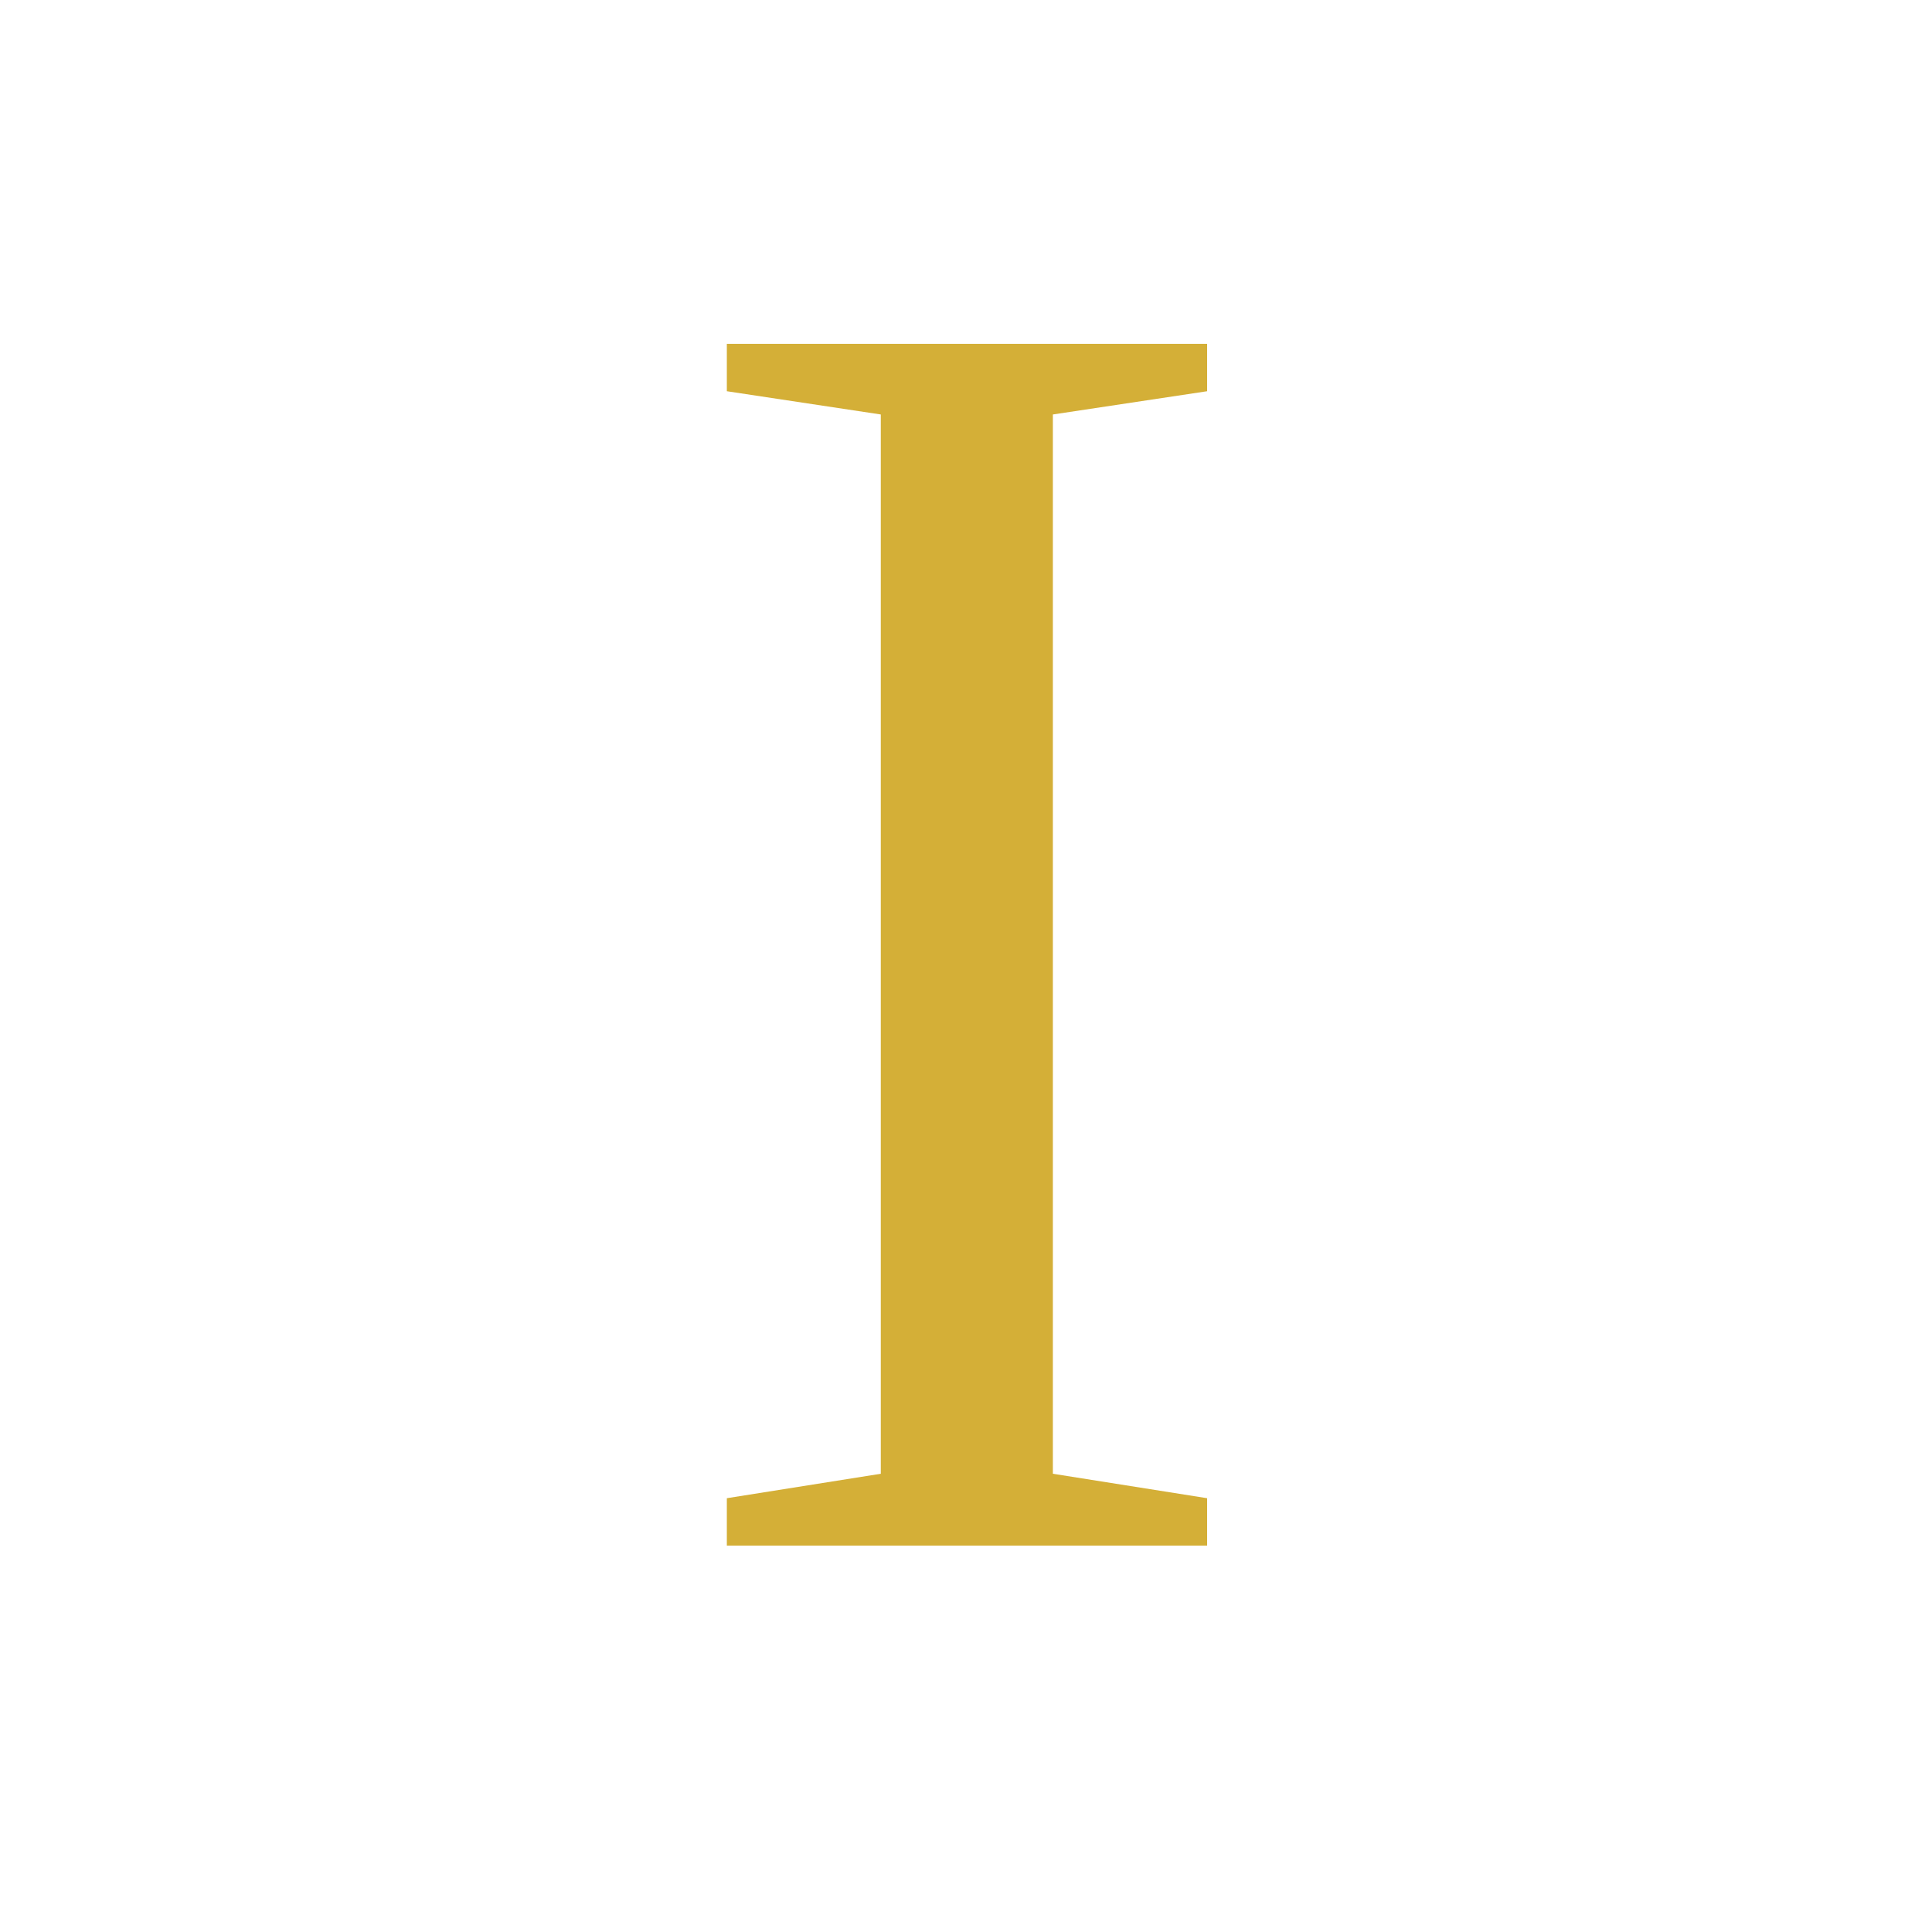
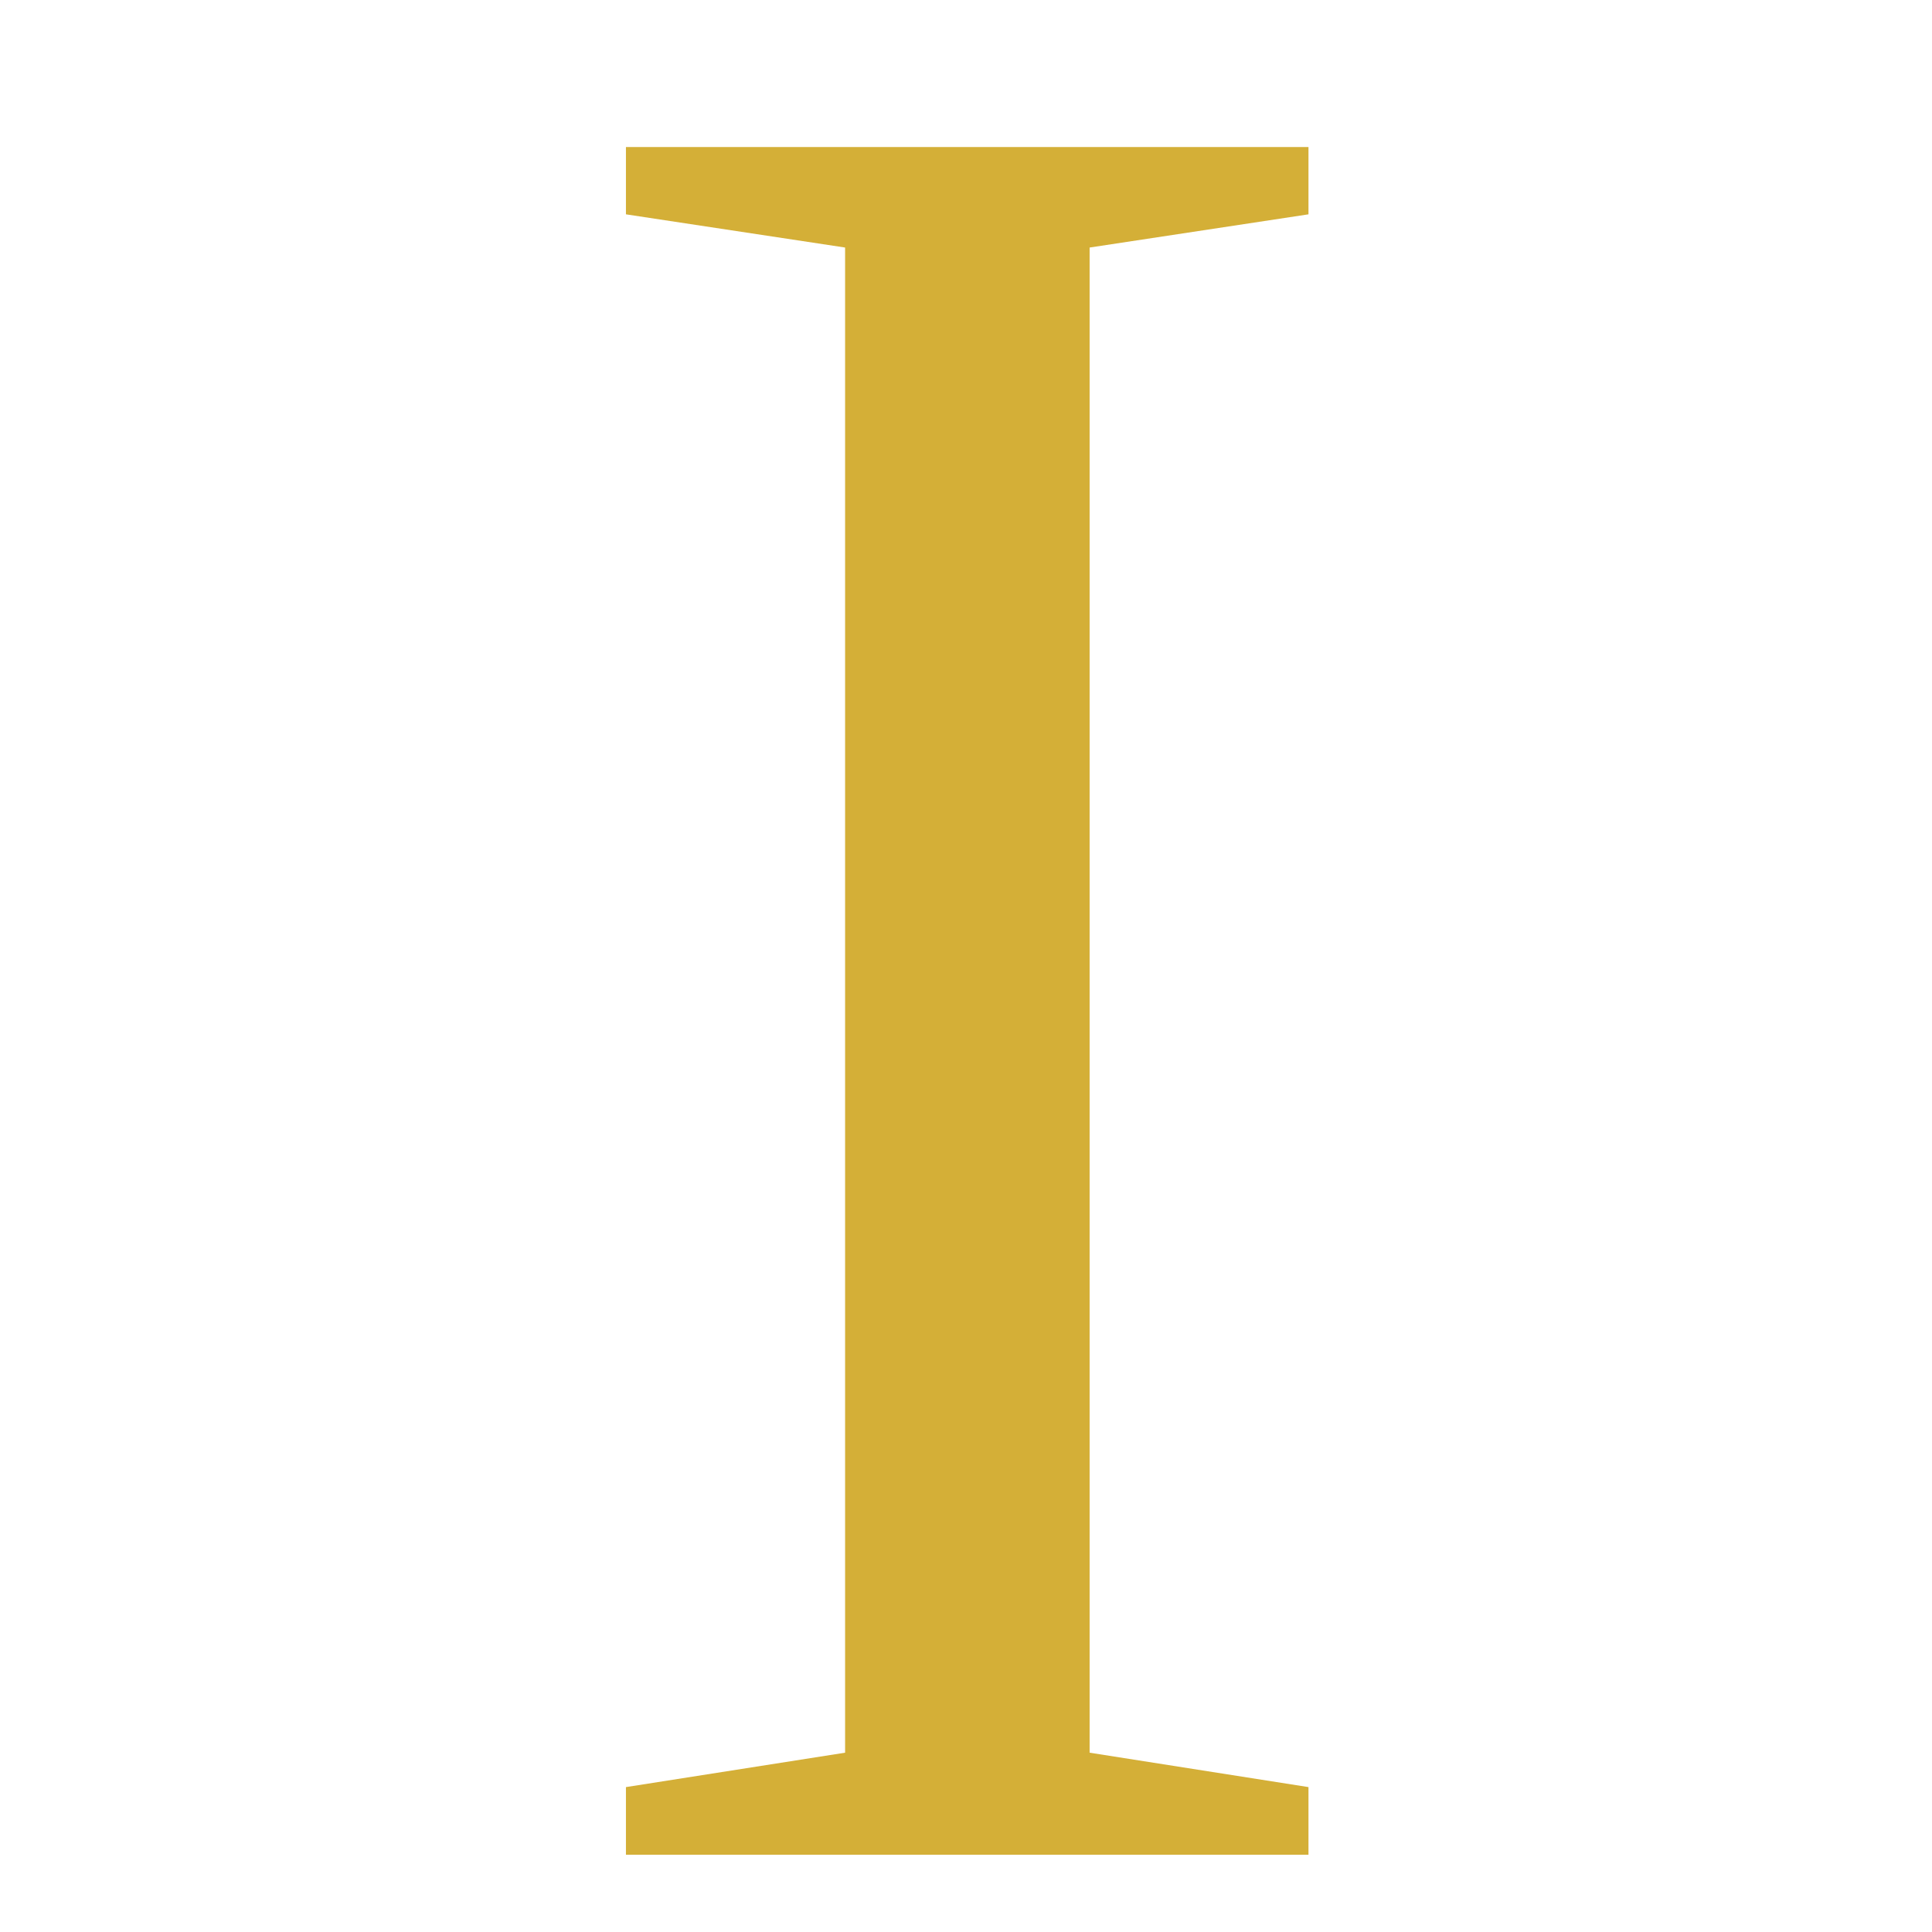
<svg xmlns="http://www.w3.org/2000/svg" viewBox="0 0 100 100">
-   <text x="50" y="80" font-family="'Playfair Display', 'Times New Roman', serif" font-size="95" fill="#D4AF37" text-anchor="middle" font-weight="normal">I</text>
+   <text x="50" y="96" font-family="'Playfair Display', 'Times New Roman', serif" font-size="135" fill="#D4AF37" text-anchor="middle" font-weight="normal">I</text>
</svg>
